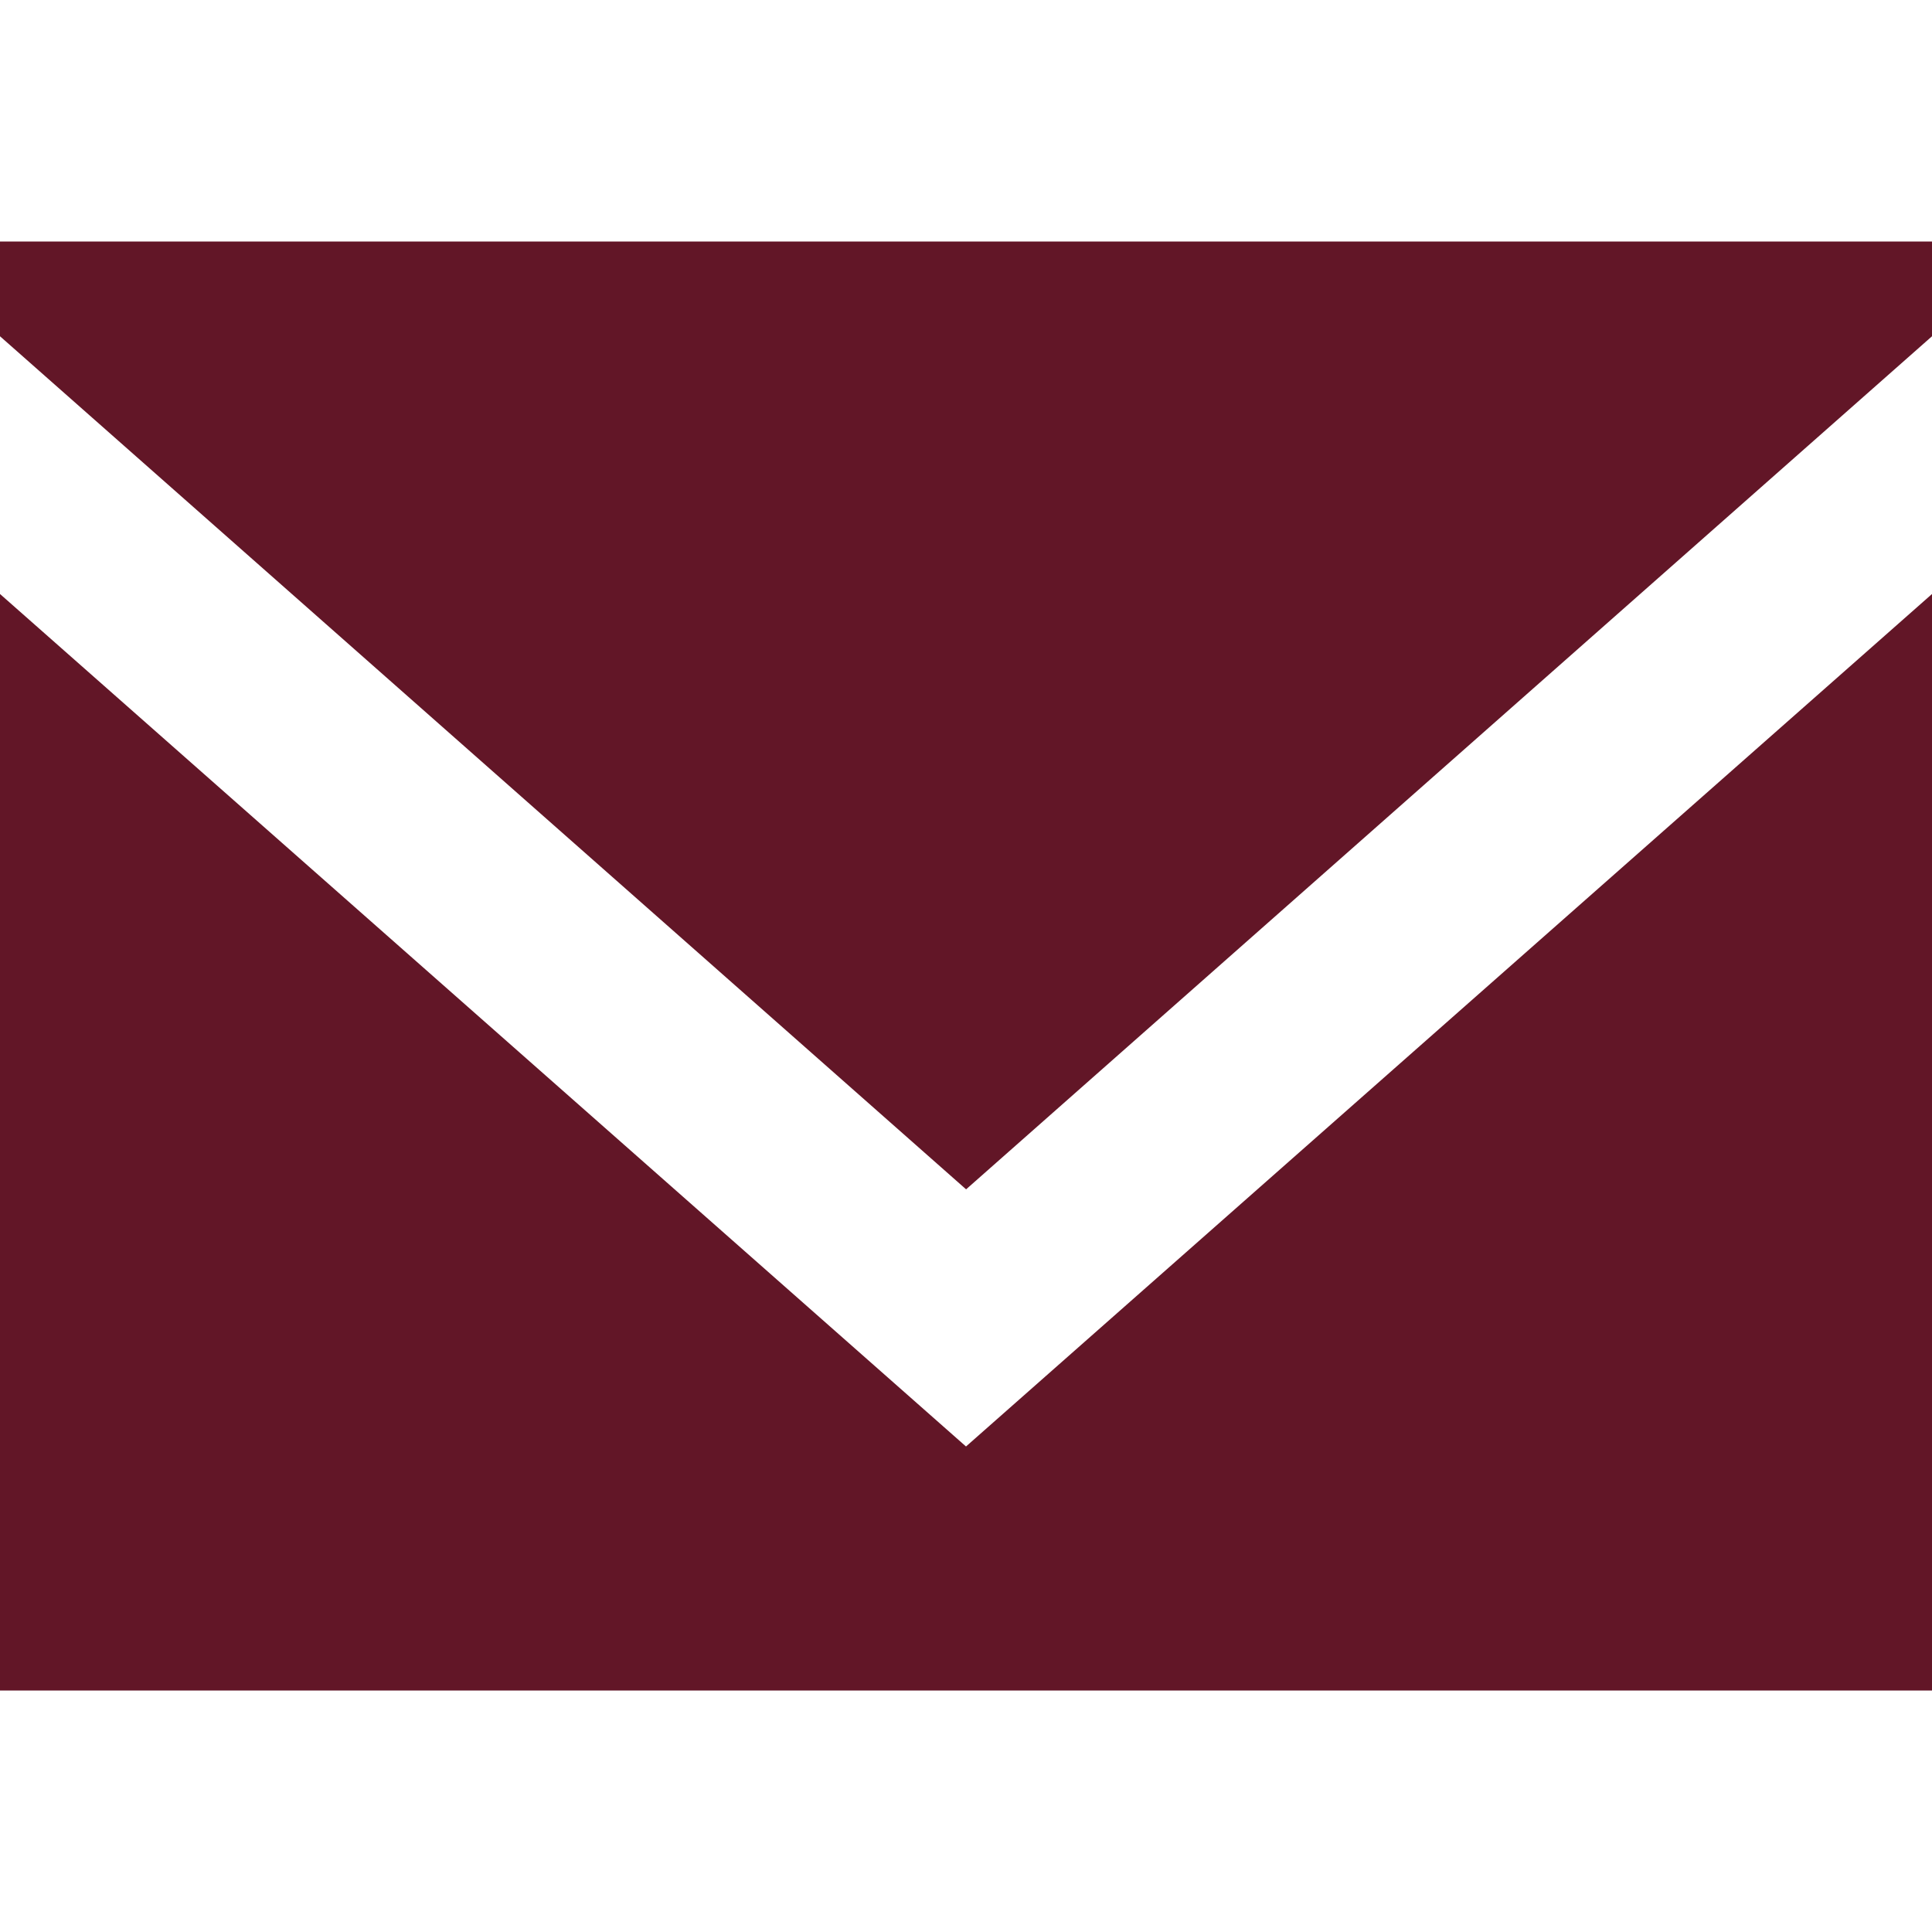
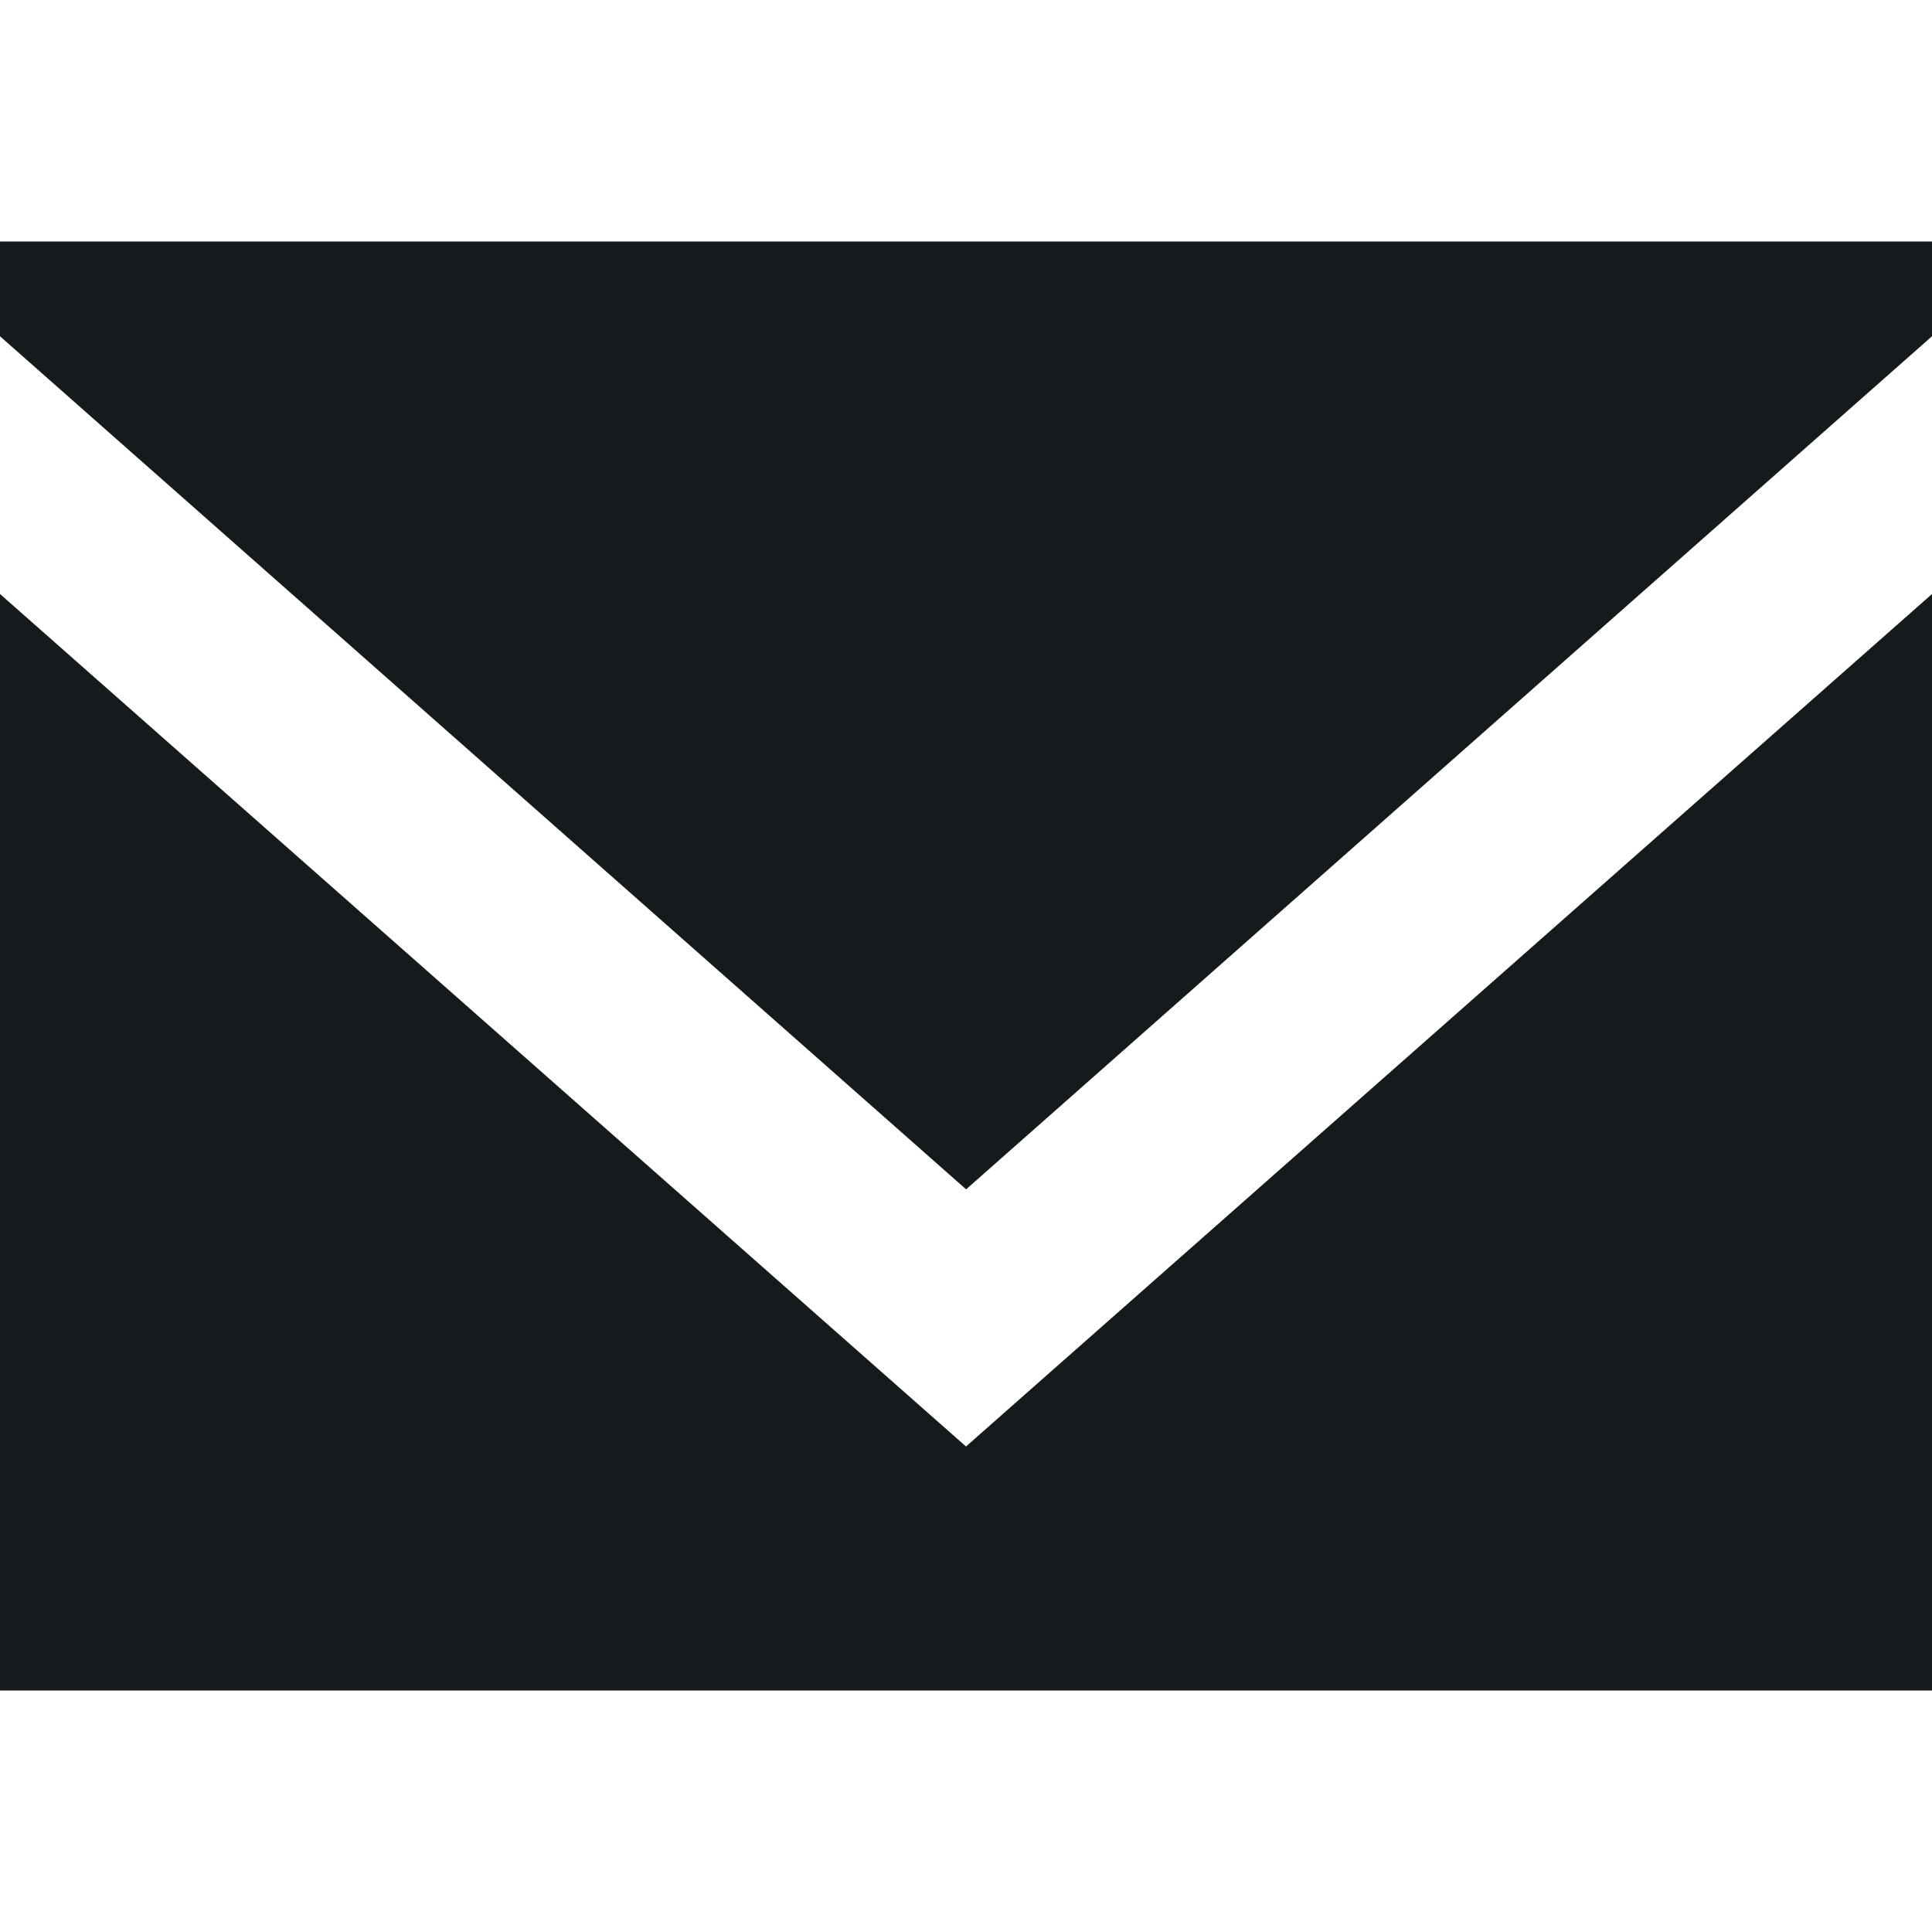
<svg xmlns="http://www.w3.org/2000/svg" width="800px" height="800px" viewBox="0 -2.5 20 20" version="1.1">
  <defs>

</defs>
  <g id="Page-1" stroke="none" stroke-width="1" fill="none" fill-rule="evenodd">
-     <g id="Dribbble-Light-Preview" transform="translate(-340, -922)" fill="#621627">
+     <g id="Dribbble-Light-Preview" transform="translate(-340, -922)" fill="#151a1d">
      <g id="icons" transform="translate(56, 160)">
        <path d="M294,774.474 L284,765.649 L284,777 L304,777 L304,765.649 L294,774.474 Z M294.001,771.812 L284,762.981 L284,762 L304,762 L304,762.981 L294.001,771.812 Z" id="email-[#1572]">

</path>
      </g>
    </g>
  </g>
</svg>
